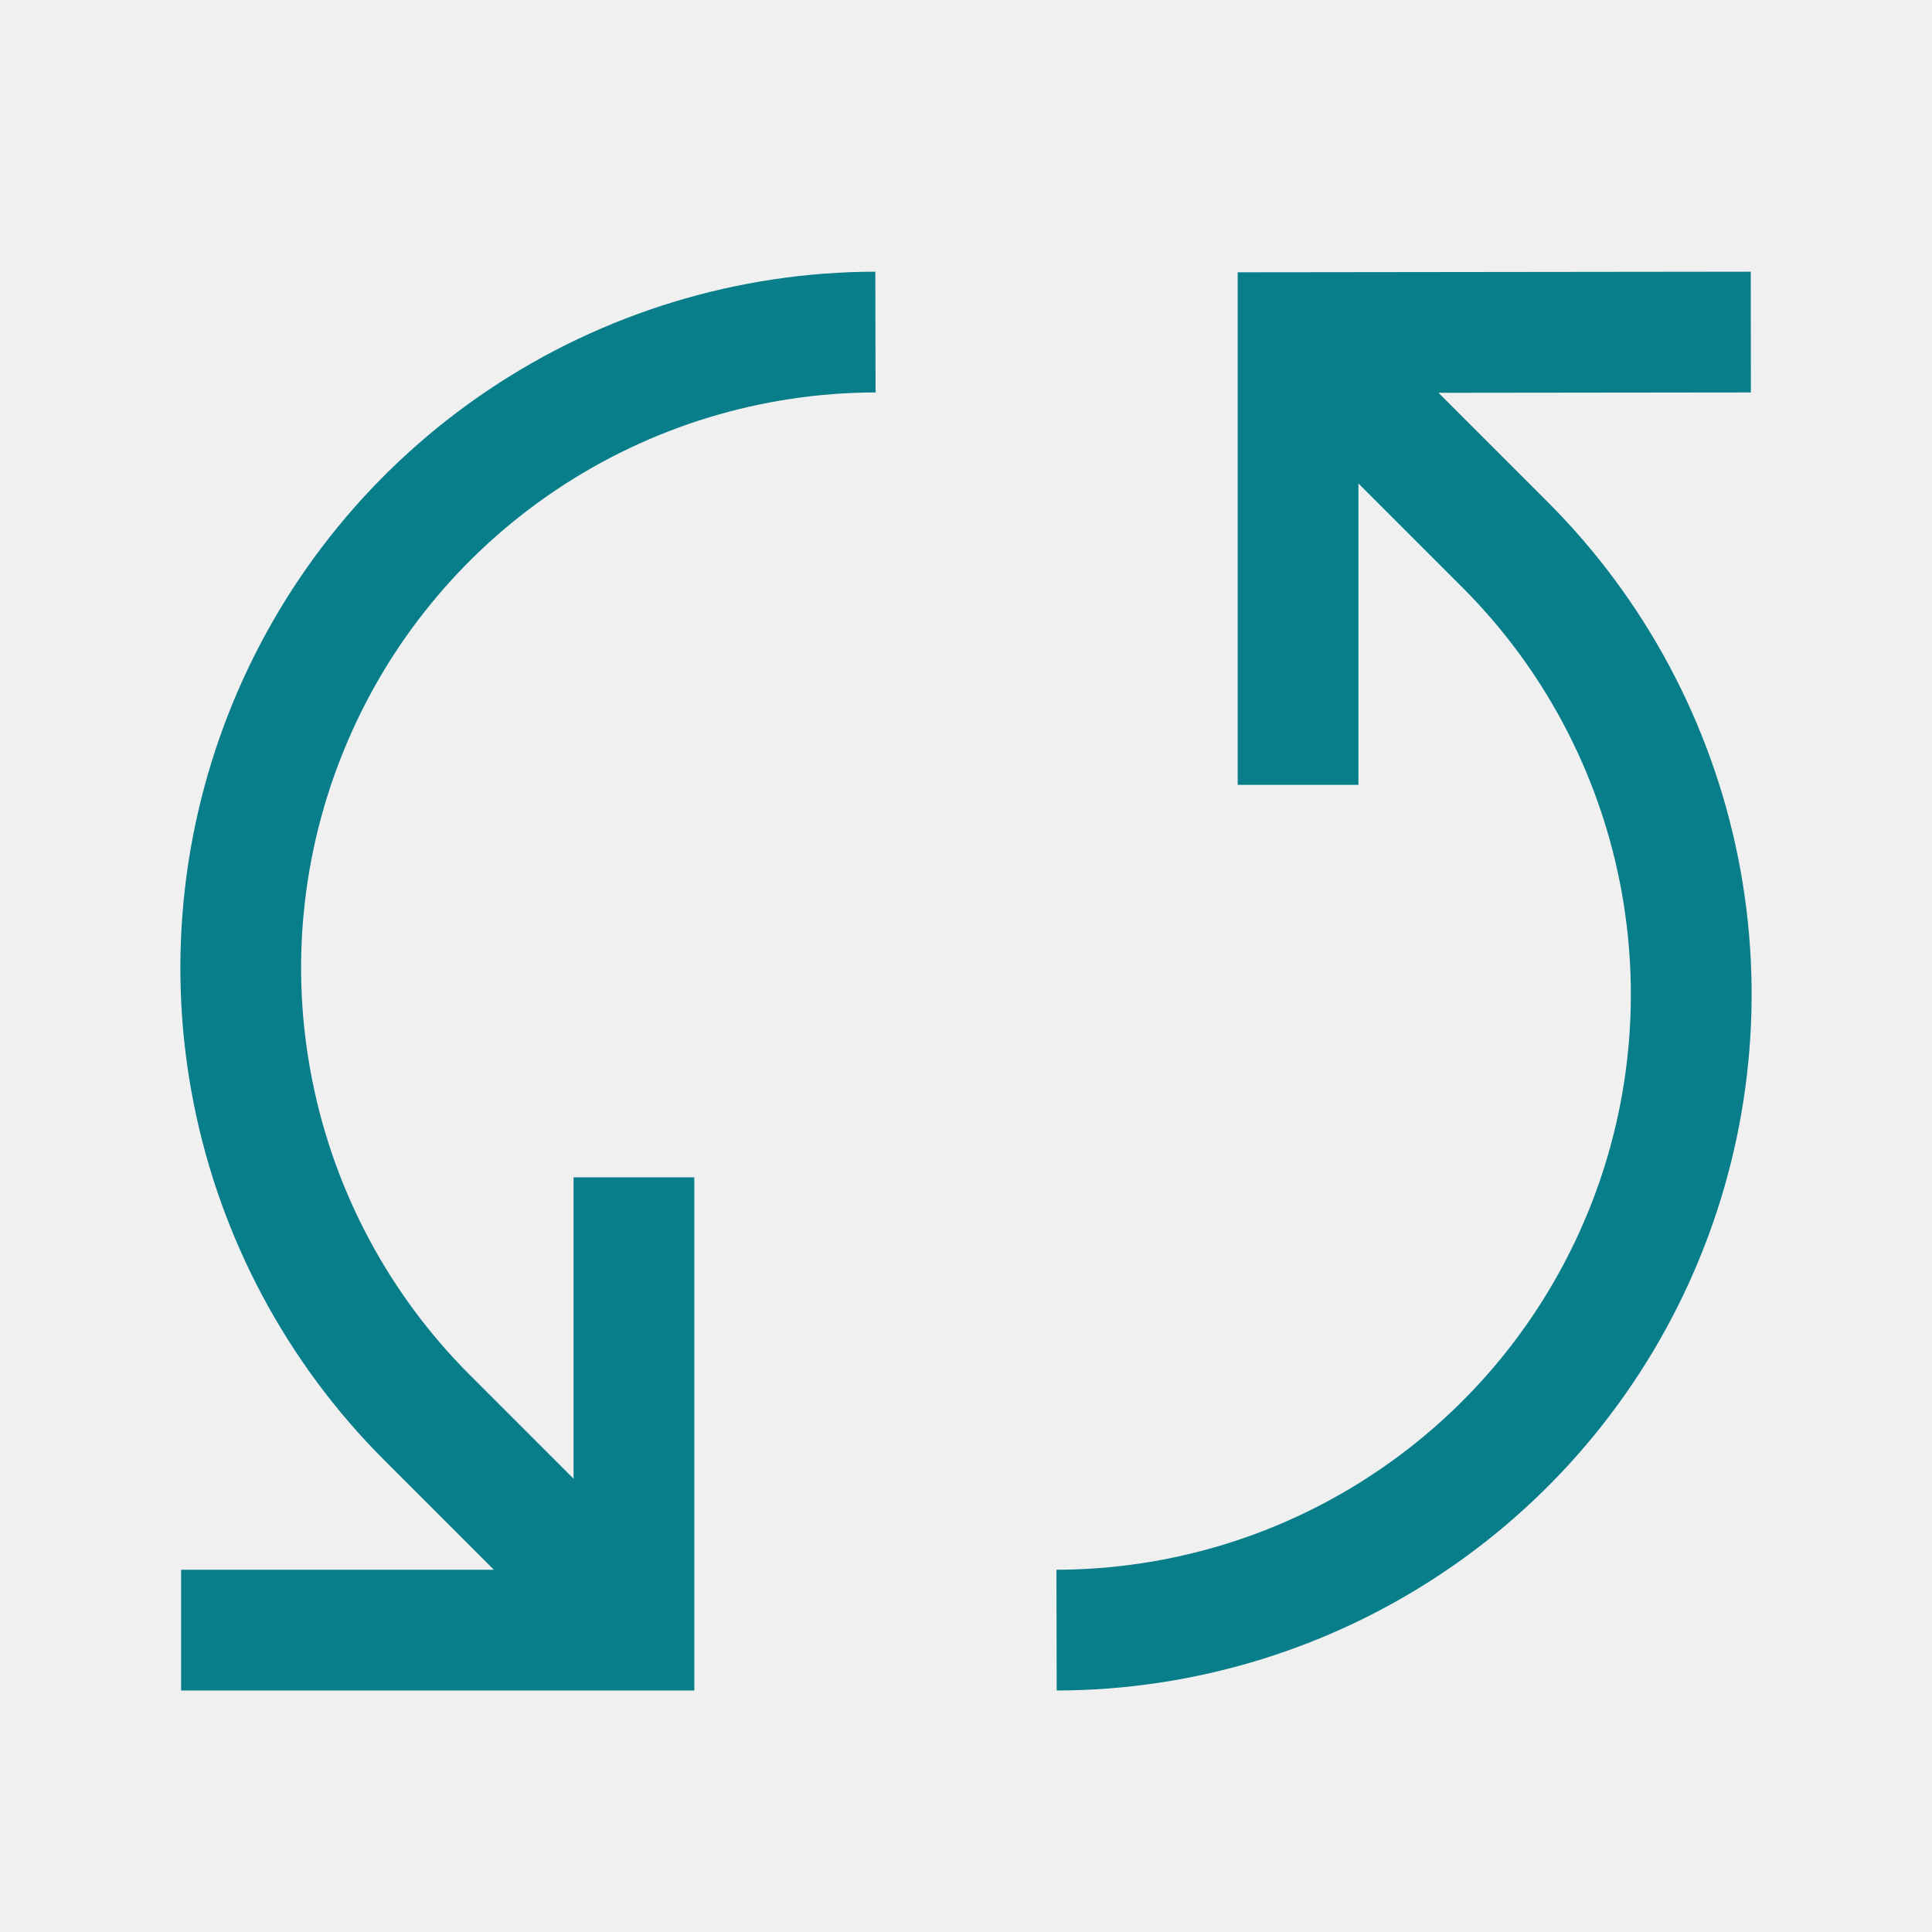
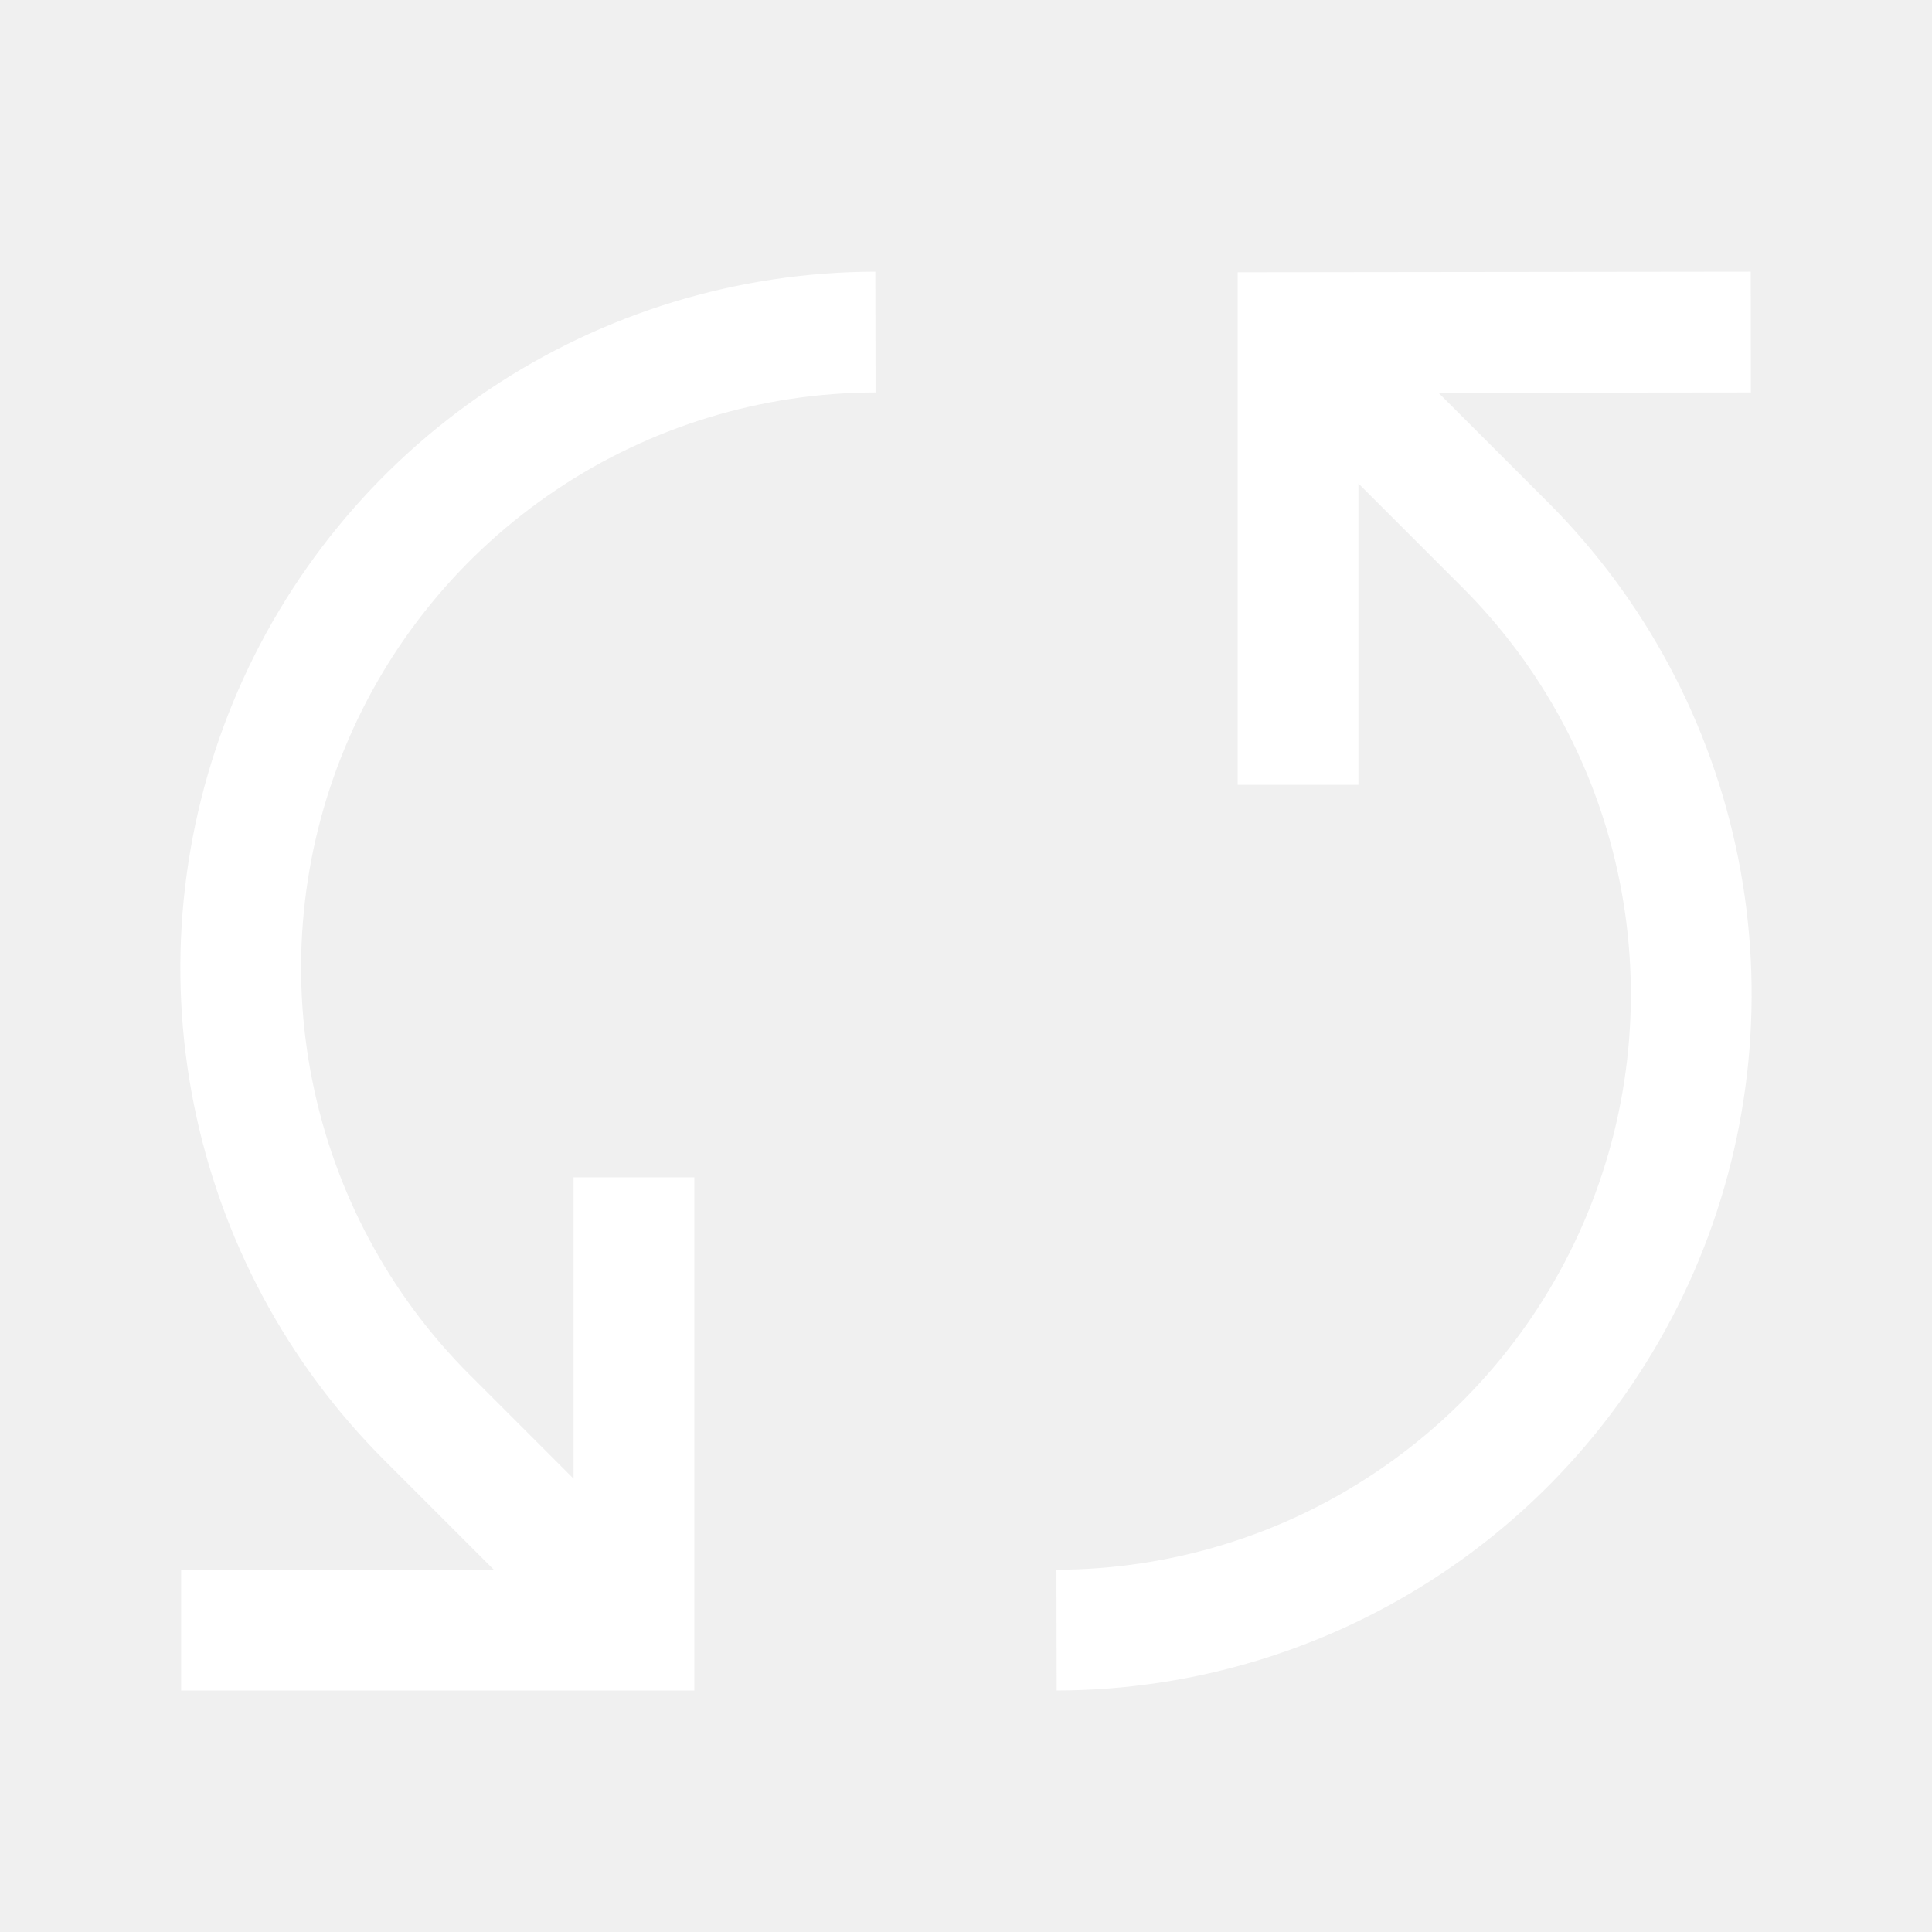
<svg xmlns="http://www.w3.org/2000/svg" width="16" height="16" viewBox="0 0 16 16" fill="none">
-   <path d="M12.818 4.158L11.913 3.253L14.5 3.25L14.499 2.25L10.25 2.255V6.5H11.25V4.004L12.111 4.865C12.777 5.531 13.23 6.379 13.414 7.303C13.598 8.226 13.505 9.184 13.145 10.054C12.785 10.925 12.176 11.669 11.393 12.193C10.611 12.718 9.691 12.998 8.749 13L8.751 14C9.89 13.998 11.004 13.658 11.95 13.024C12.897 12.39 13.634 11.489 14.069 10.436C14.504 9.383 14.618 8.225 14.395 7.107C14.172 5.99 13.623 4.963 12.818 4.158ZM7.251 3.25L7.249 2.25C6.11 2.252 4.996 2.592 4.05 3.226C3.103 3.86 2.366 4.761 1.931 5.814C1.496 6.867 1.382 8.025 1.605 9.143C1.828 10.26 2.376 11.287 3.182 12.092L4.09 13H1.5V14H5.75V9.75H4.75V12.246L3.889 11.385C3.223 10.719 2.77 9.871 2.586 8.947C2.401 8.024 2.495 7.066 2.855 6.196C3.214 5.325 3.824 4.581 4.606 4.057C5.389 3.532 6.309 3.252 7.251 3.25Z" fill="#087E8B" />
+   <path d="M12.818 4.158L11.913 3.253L14.5 3.25L14.499 2.25L10.25 2.255V6.5H11.25V4.004L12.111 4.865C12.777 5.531 13.23 6.379 13.414 7.303C13.598 8.226 13.505 9.184 13.145 10.054C12.785 10.925 12.176 11.669 11.393 12.193C10.611 12.718 9.691 12.998 8.749 13L8.751 14C9.89 13.998 11.004 13.658 11.95 13.024C12.897 12.39 13.634 11.489 14.069 10.436C14.504 9.383 14.618 8.225 14.395 7.107C14.172 5.99 13.623 4.963 12.818 4.158ZM7.251 3.25L7.249 2.25C6.11 2.252 4.996 2.592 4.05 3.226C3.103 3.86 2.366 4.761 1.931 5.814C1.496 6.867 1.382 8.025 1.605 9.143C1.828 10.26 2.376 11.287 3.182 12.092L4.09 13H1.5V14H5.75V9.75H4.75V12.246L3.889 11.385C3.223 10.719 2.77 9.871 2.586 8.947C2.401 8.024 2.495 7.066 2.855 6.196C3.214 5.325 3.824 4.581 4.606 4.057C5.389 3.532 6.309 3.252 7.251 3.25Z" fill="#ffffff" />
</svg>
